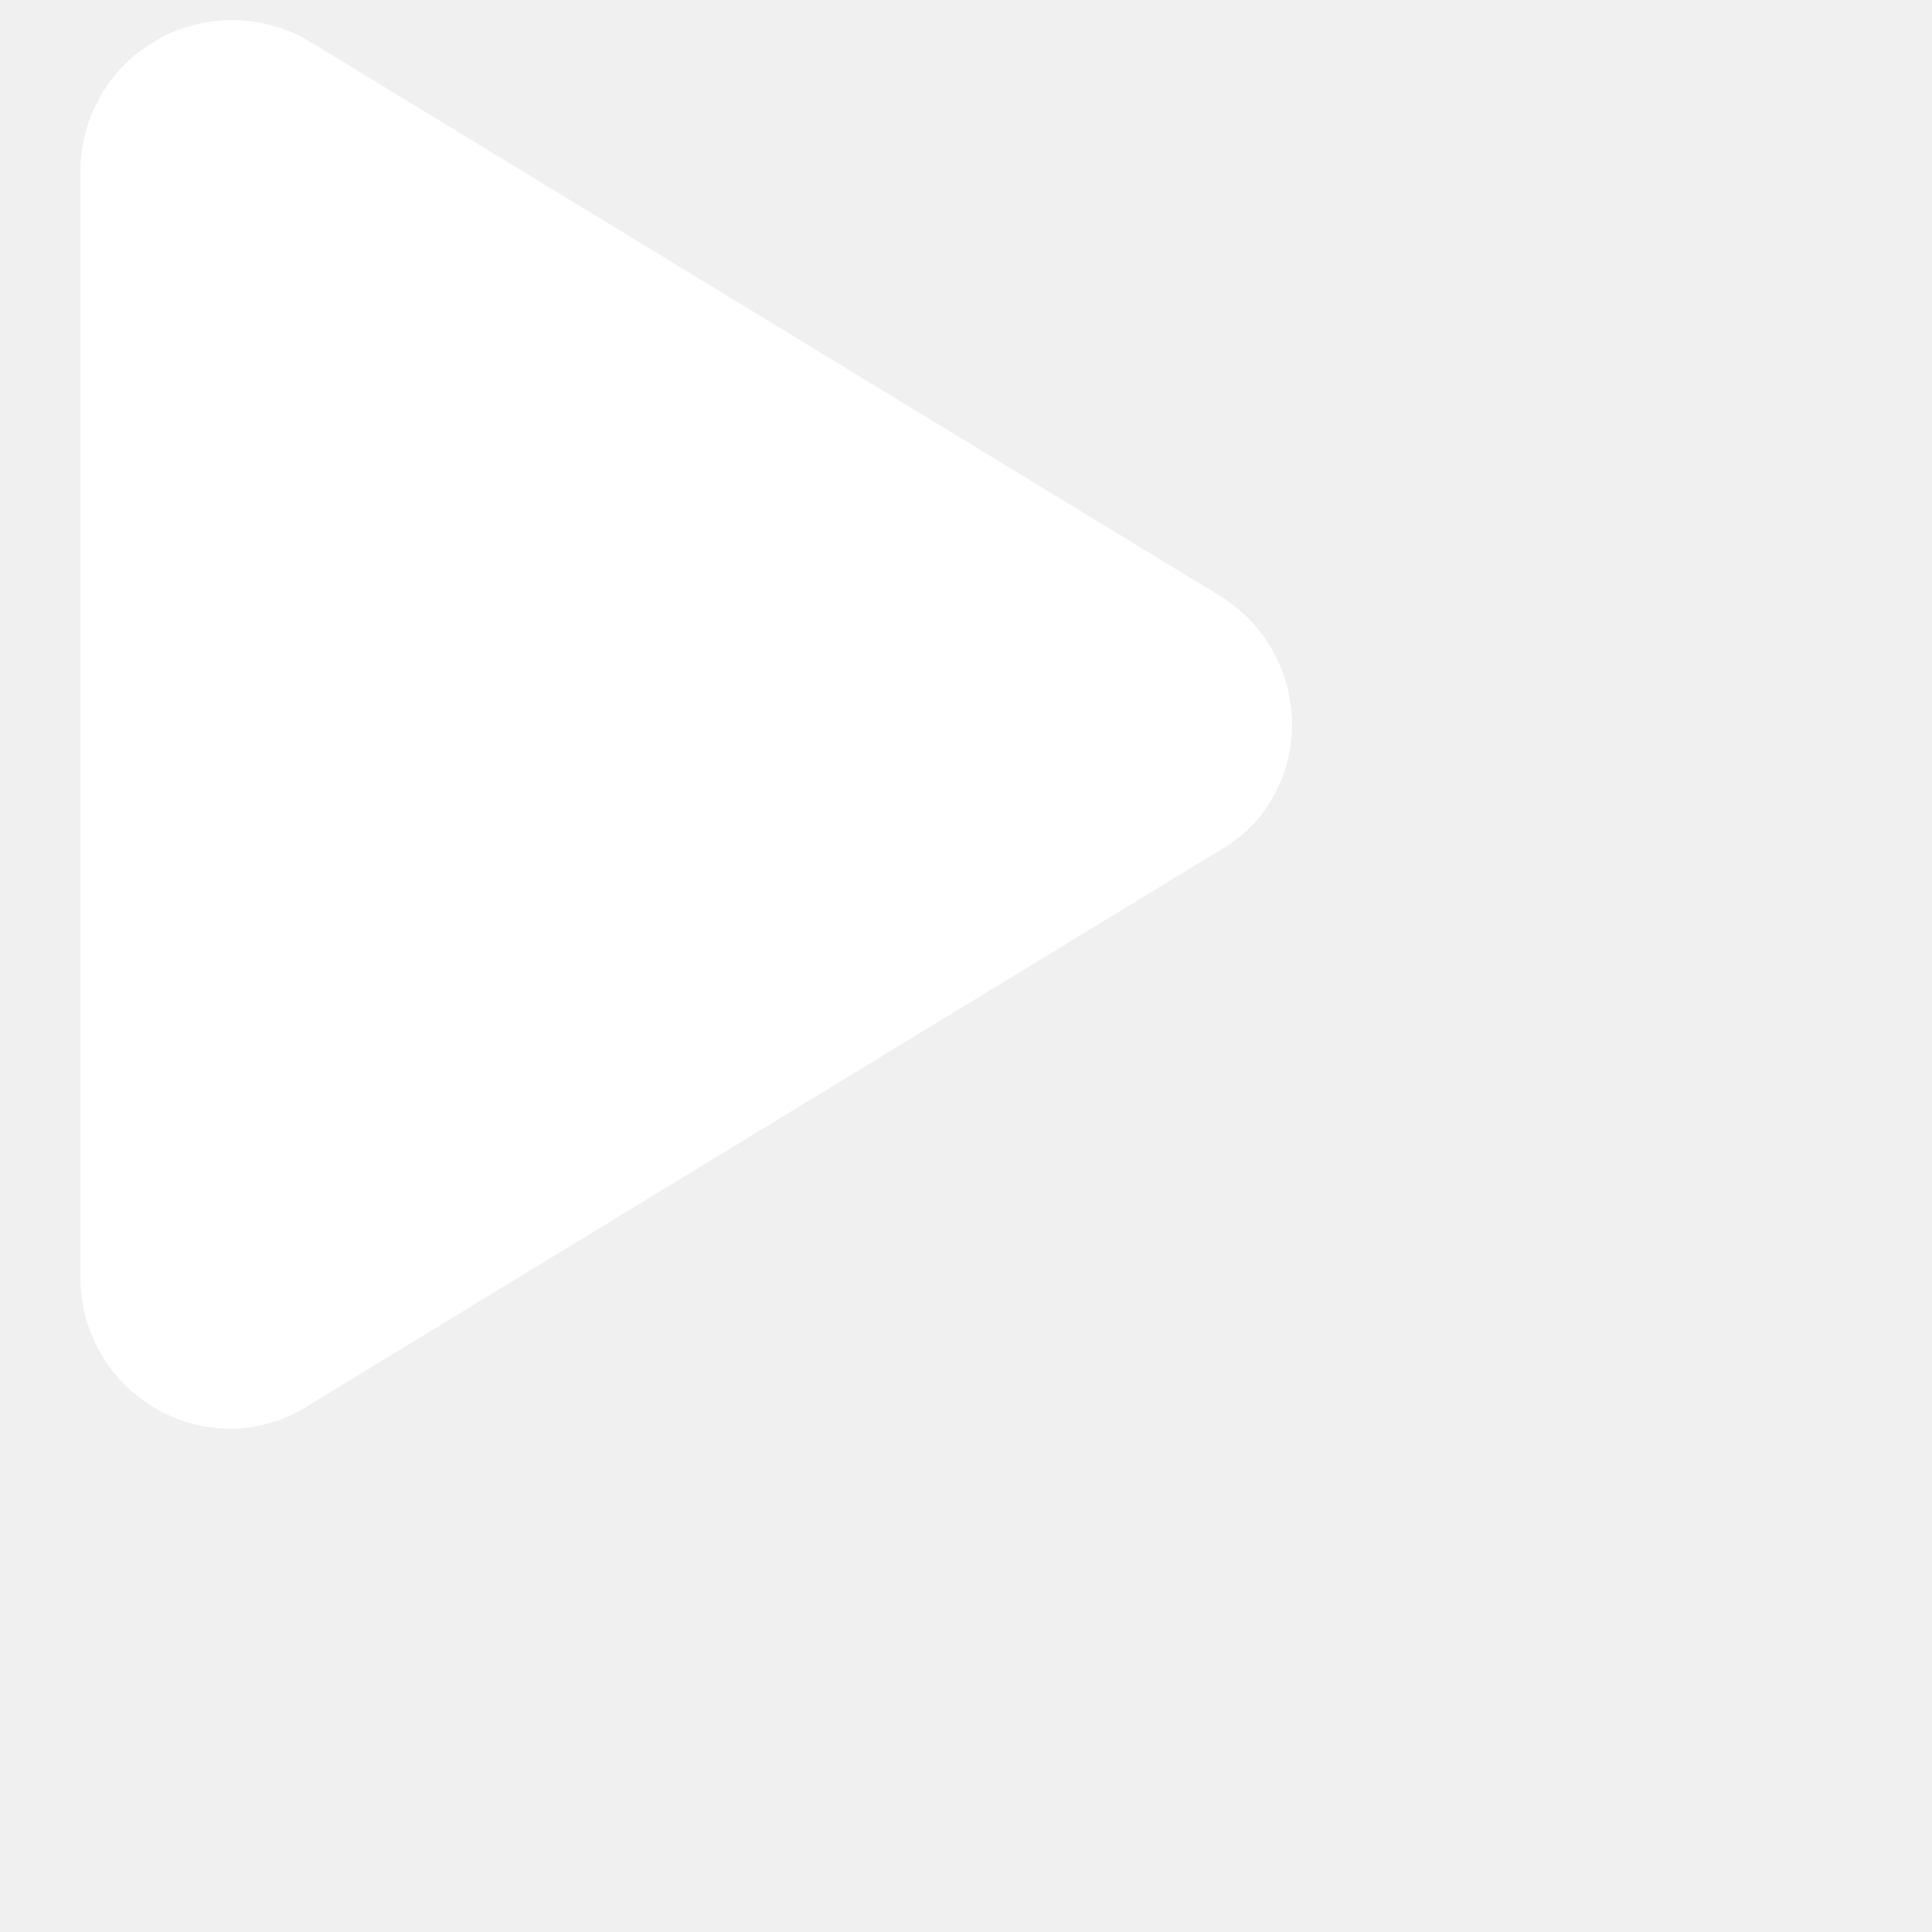
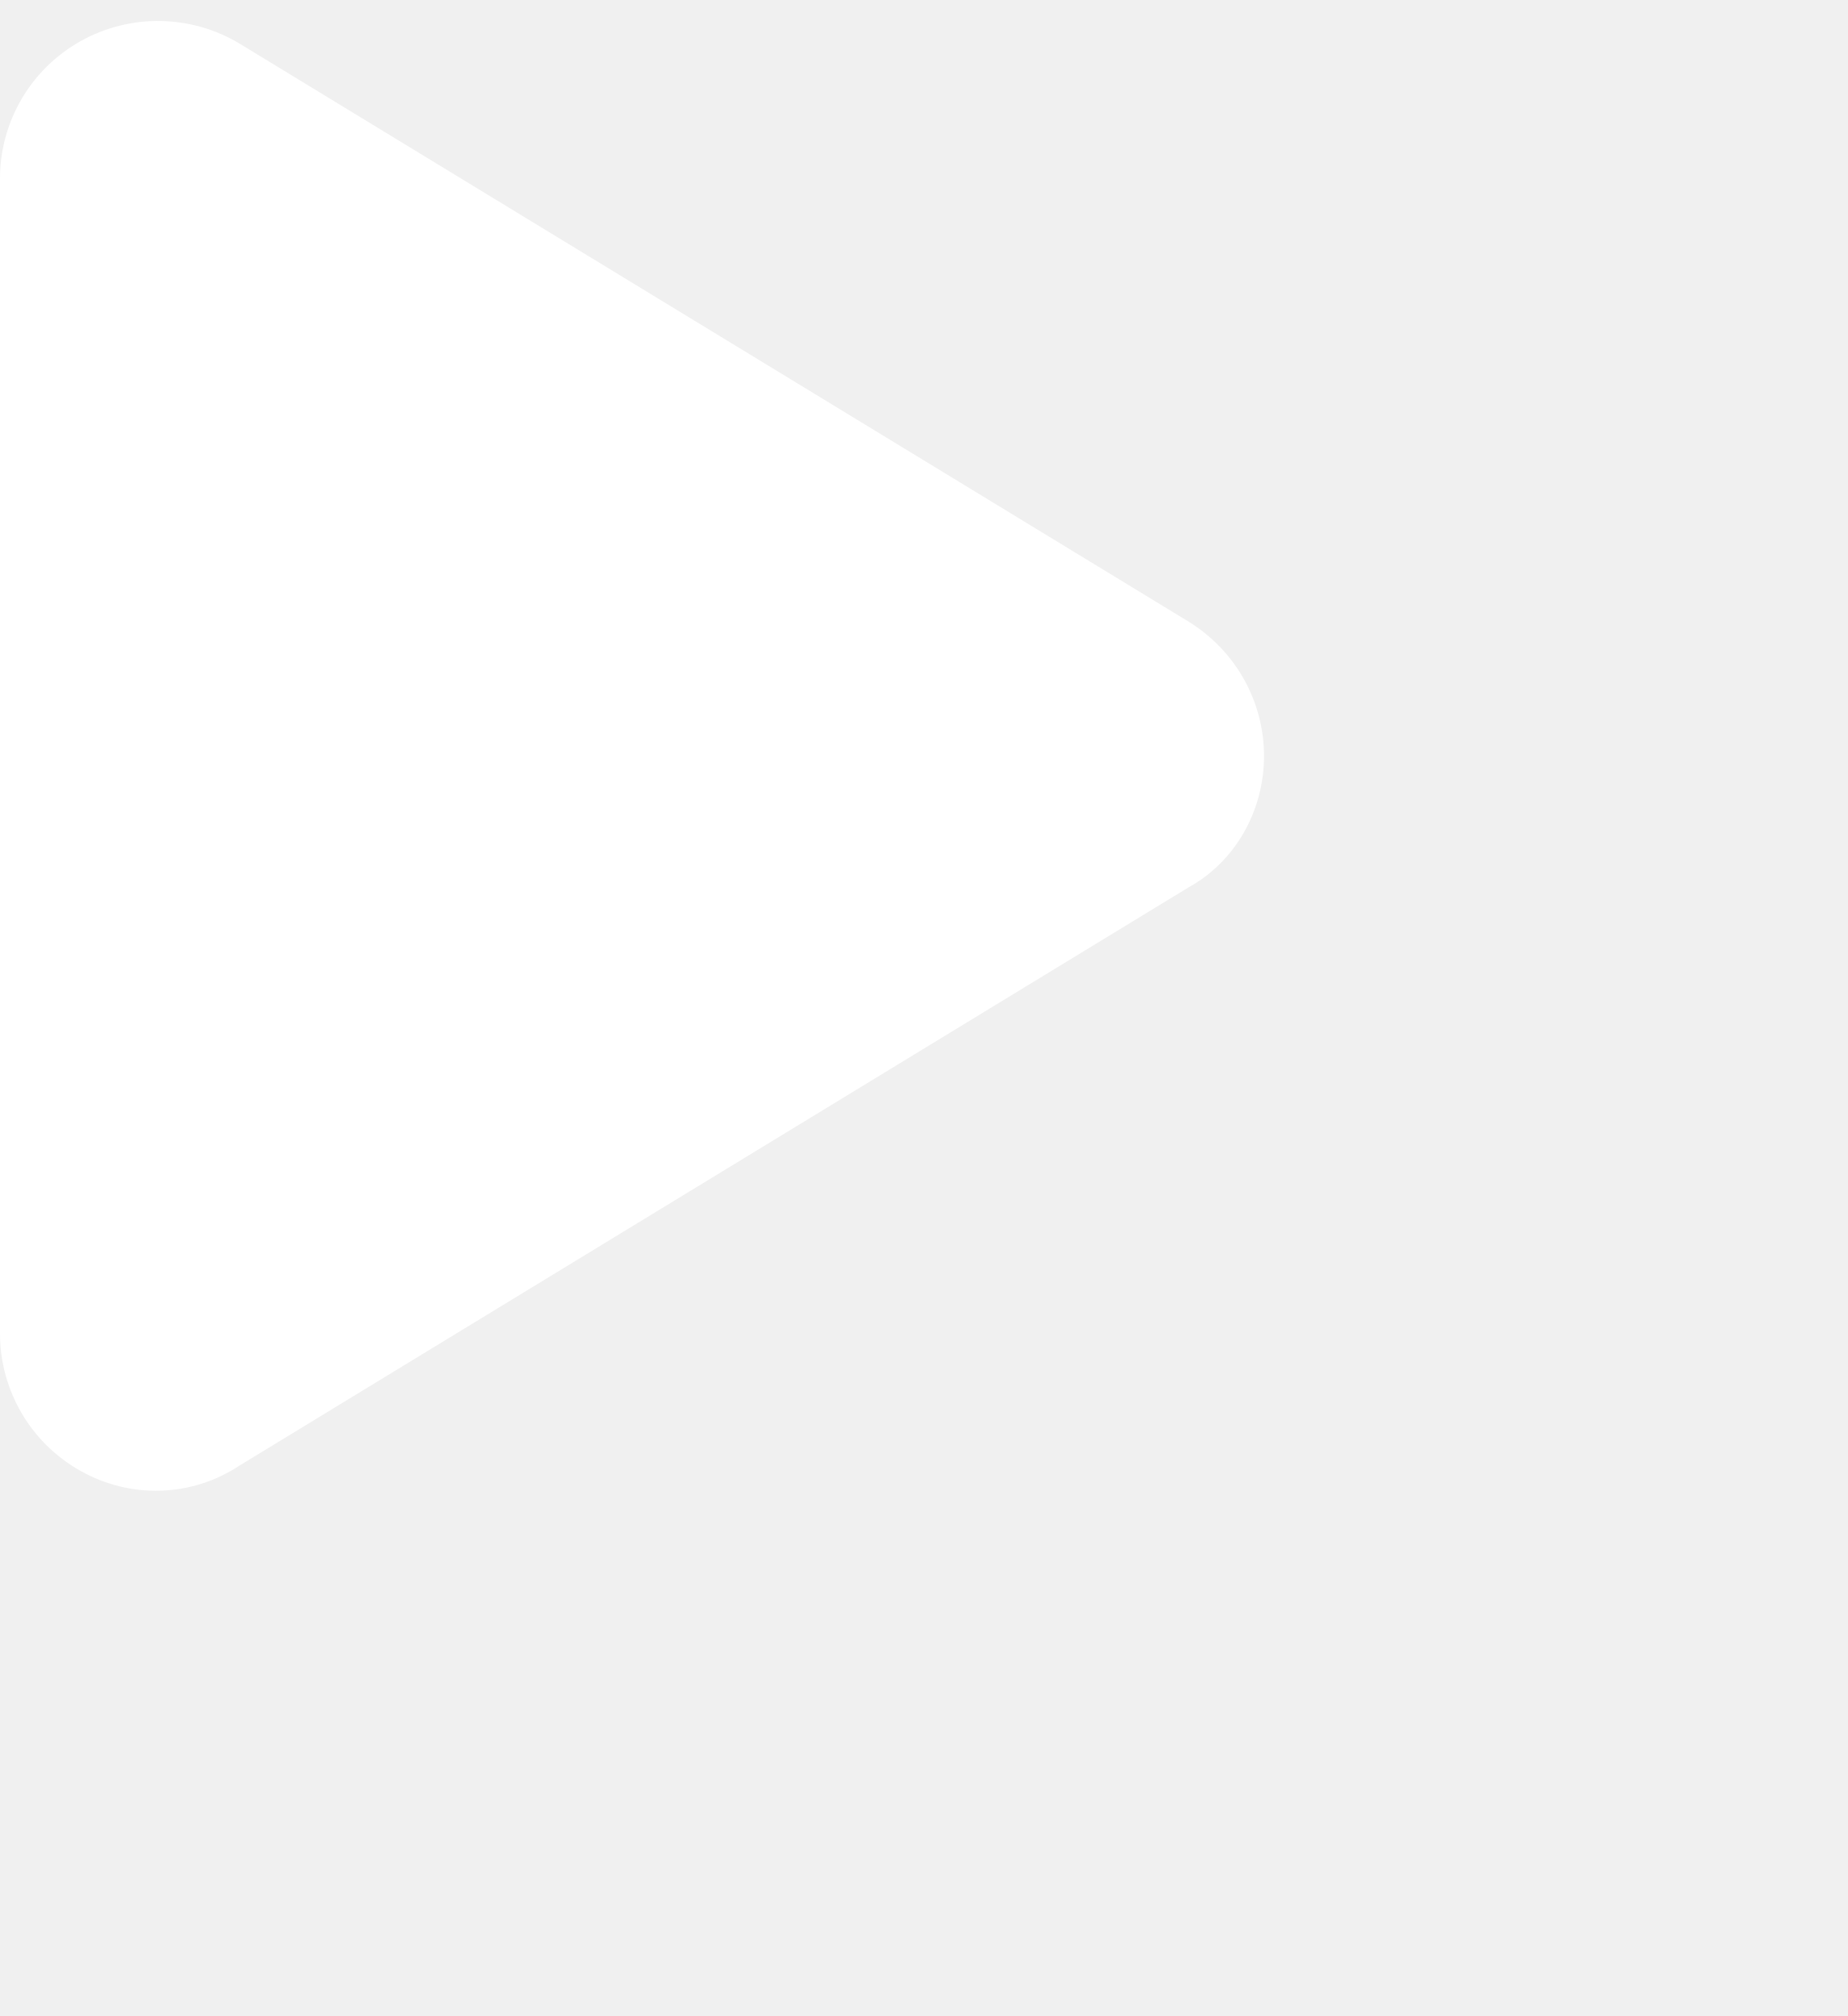
- <svg xmlns="http://www.w3.org/2000/svg" width="100px" height="100px" viewBox="0 0 22 24" fill="none">
+ <svg xmlns="http://www.w3.org/2000/svg" width="100%" height="100%" viewBox="0 0 22 24" fill="none">
  <path d="M14.148 7.398C14.709 7.742 15.05 8.348 15.05 9C15.05 9.652 14.709 10.258 14.148 10.566L2.862 17.441C2.281 17.828 1.554 17.844 0.961 17.512C0.367 17.18 0 16.555 0 15.875V2.125C0 1.447 0.367 0.821 0.961 0.489C1.554 0.158 2.281 0.171 2.862 0.525L14.148 7.398Z" fill="white" />
</svg>
